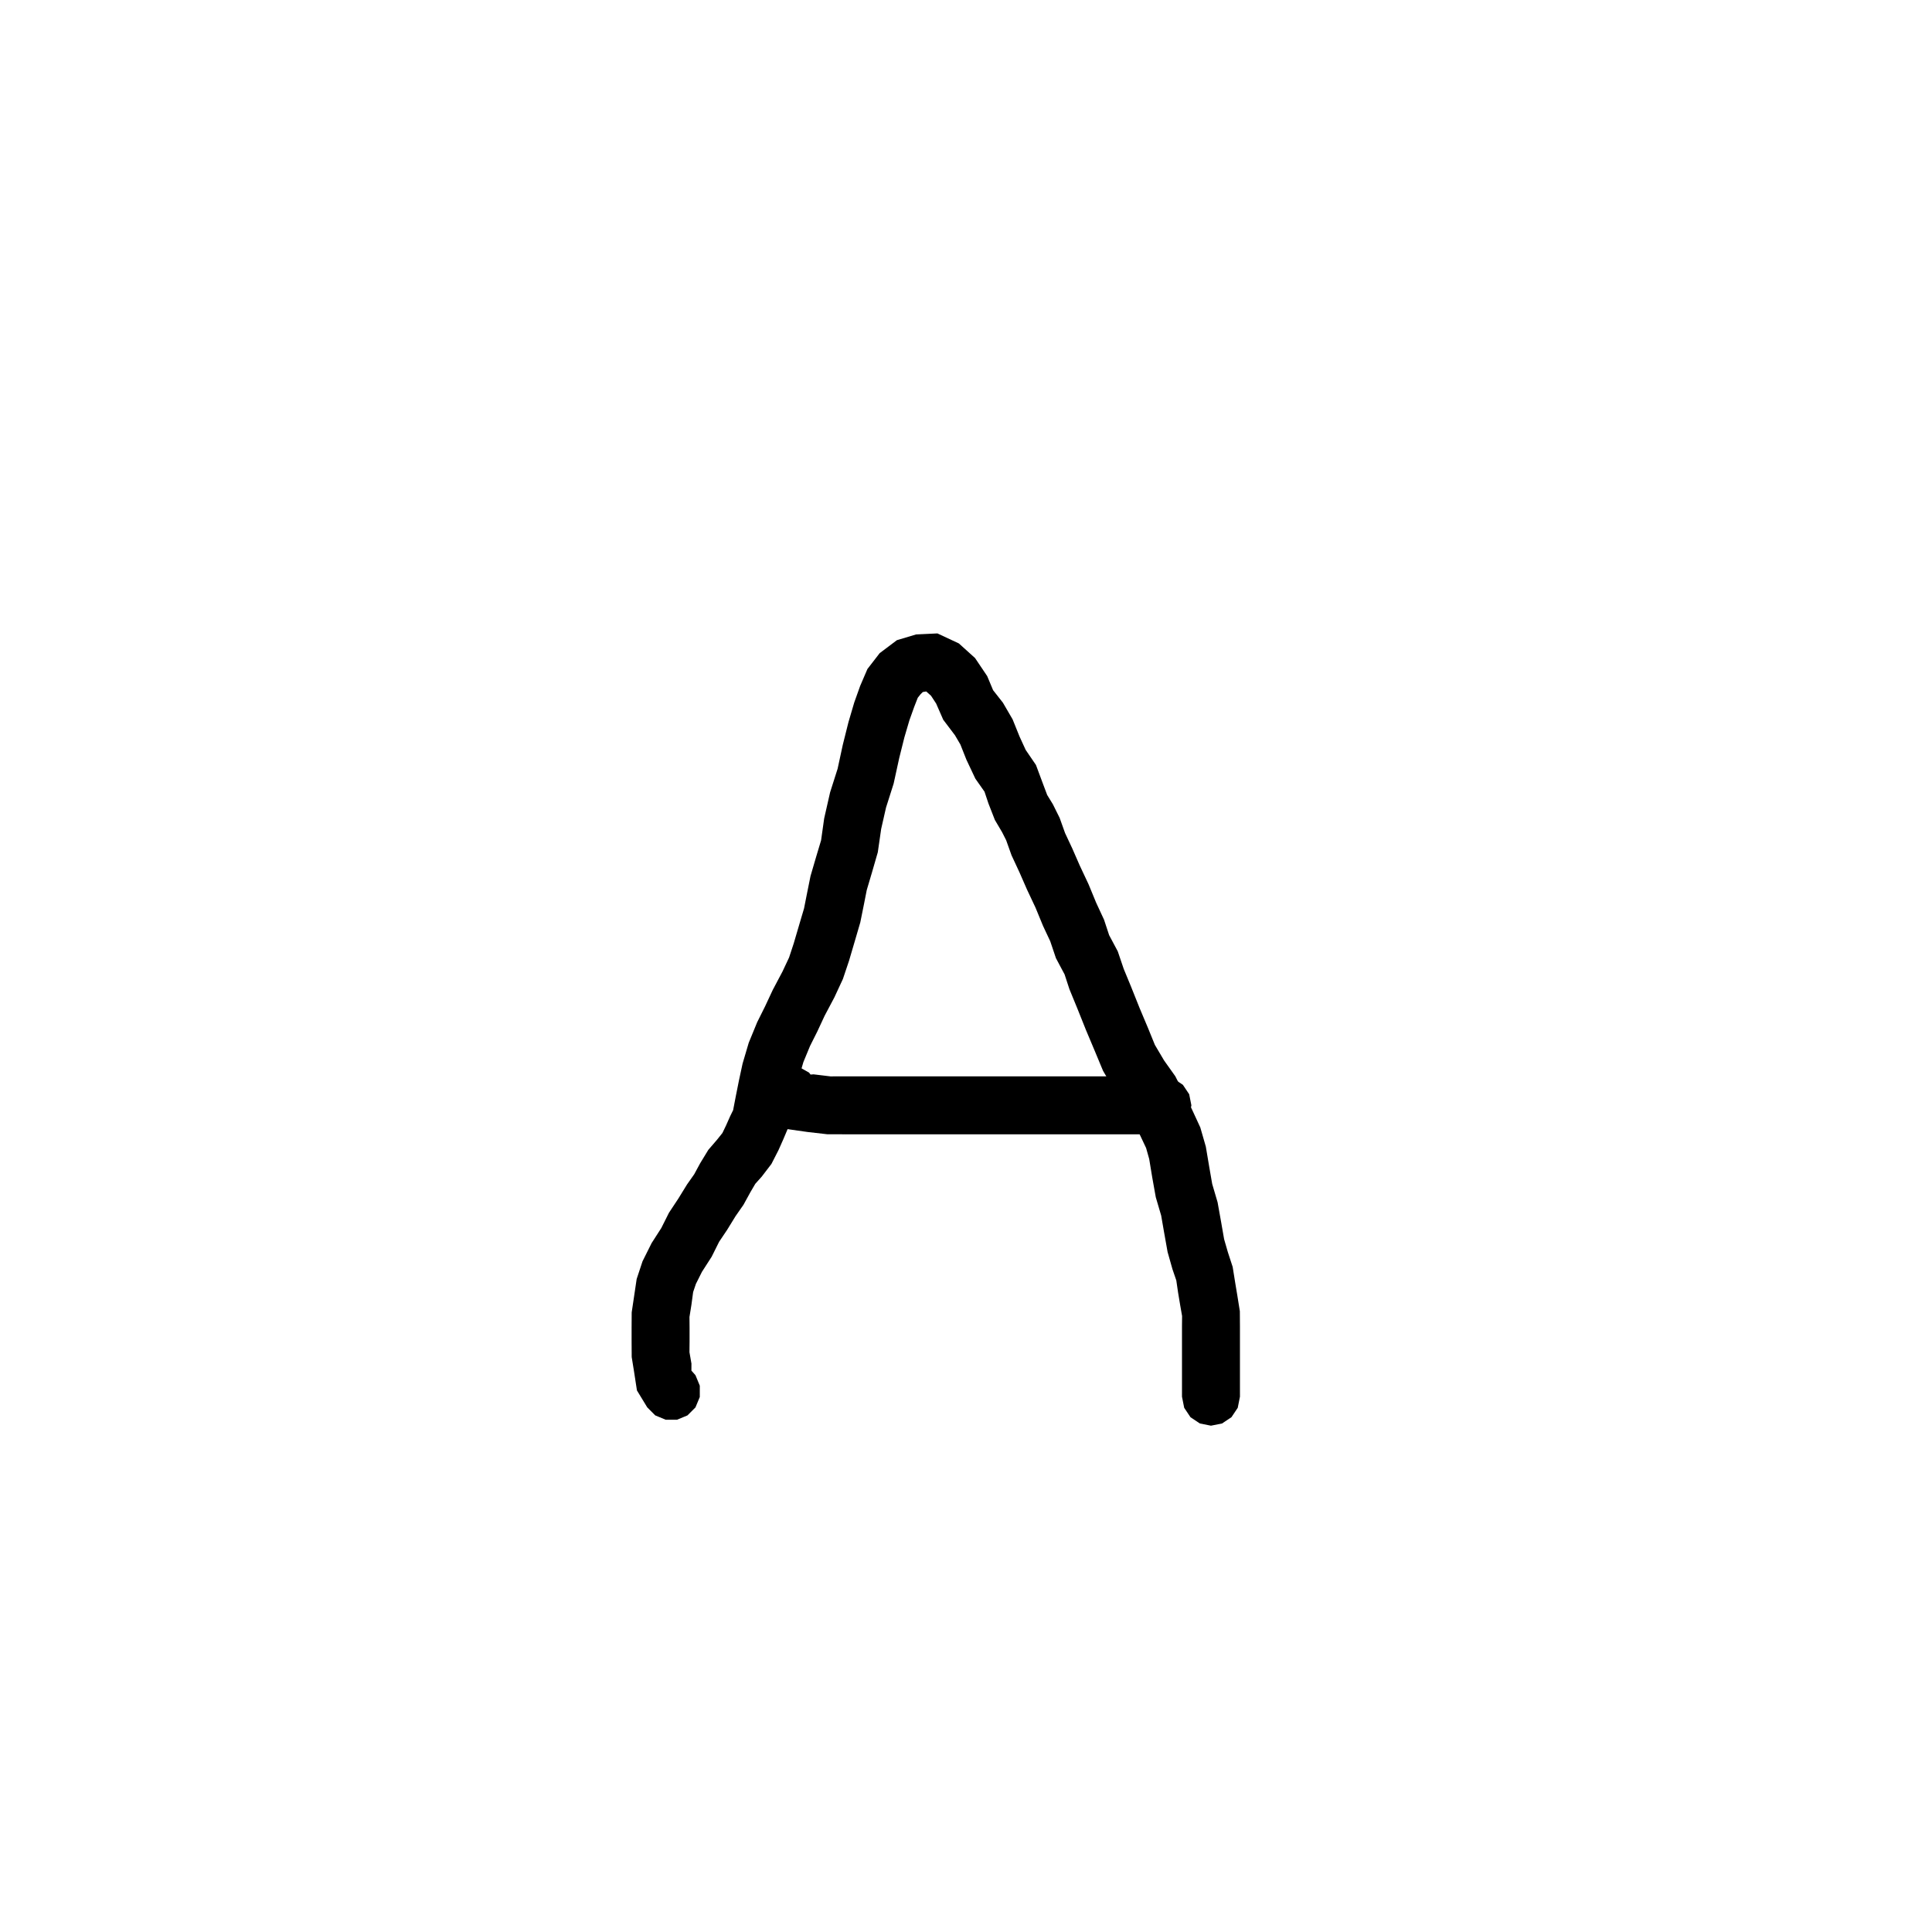
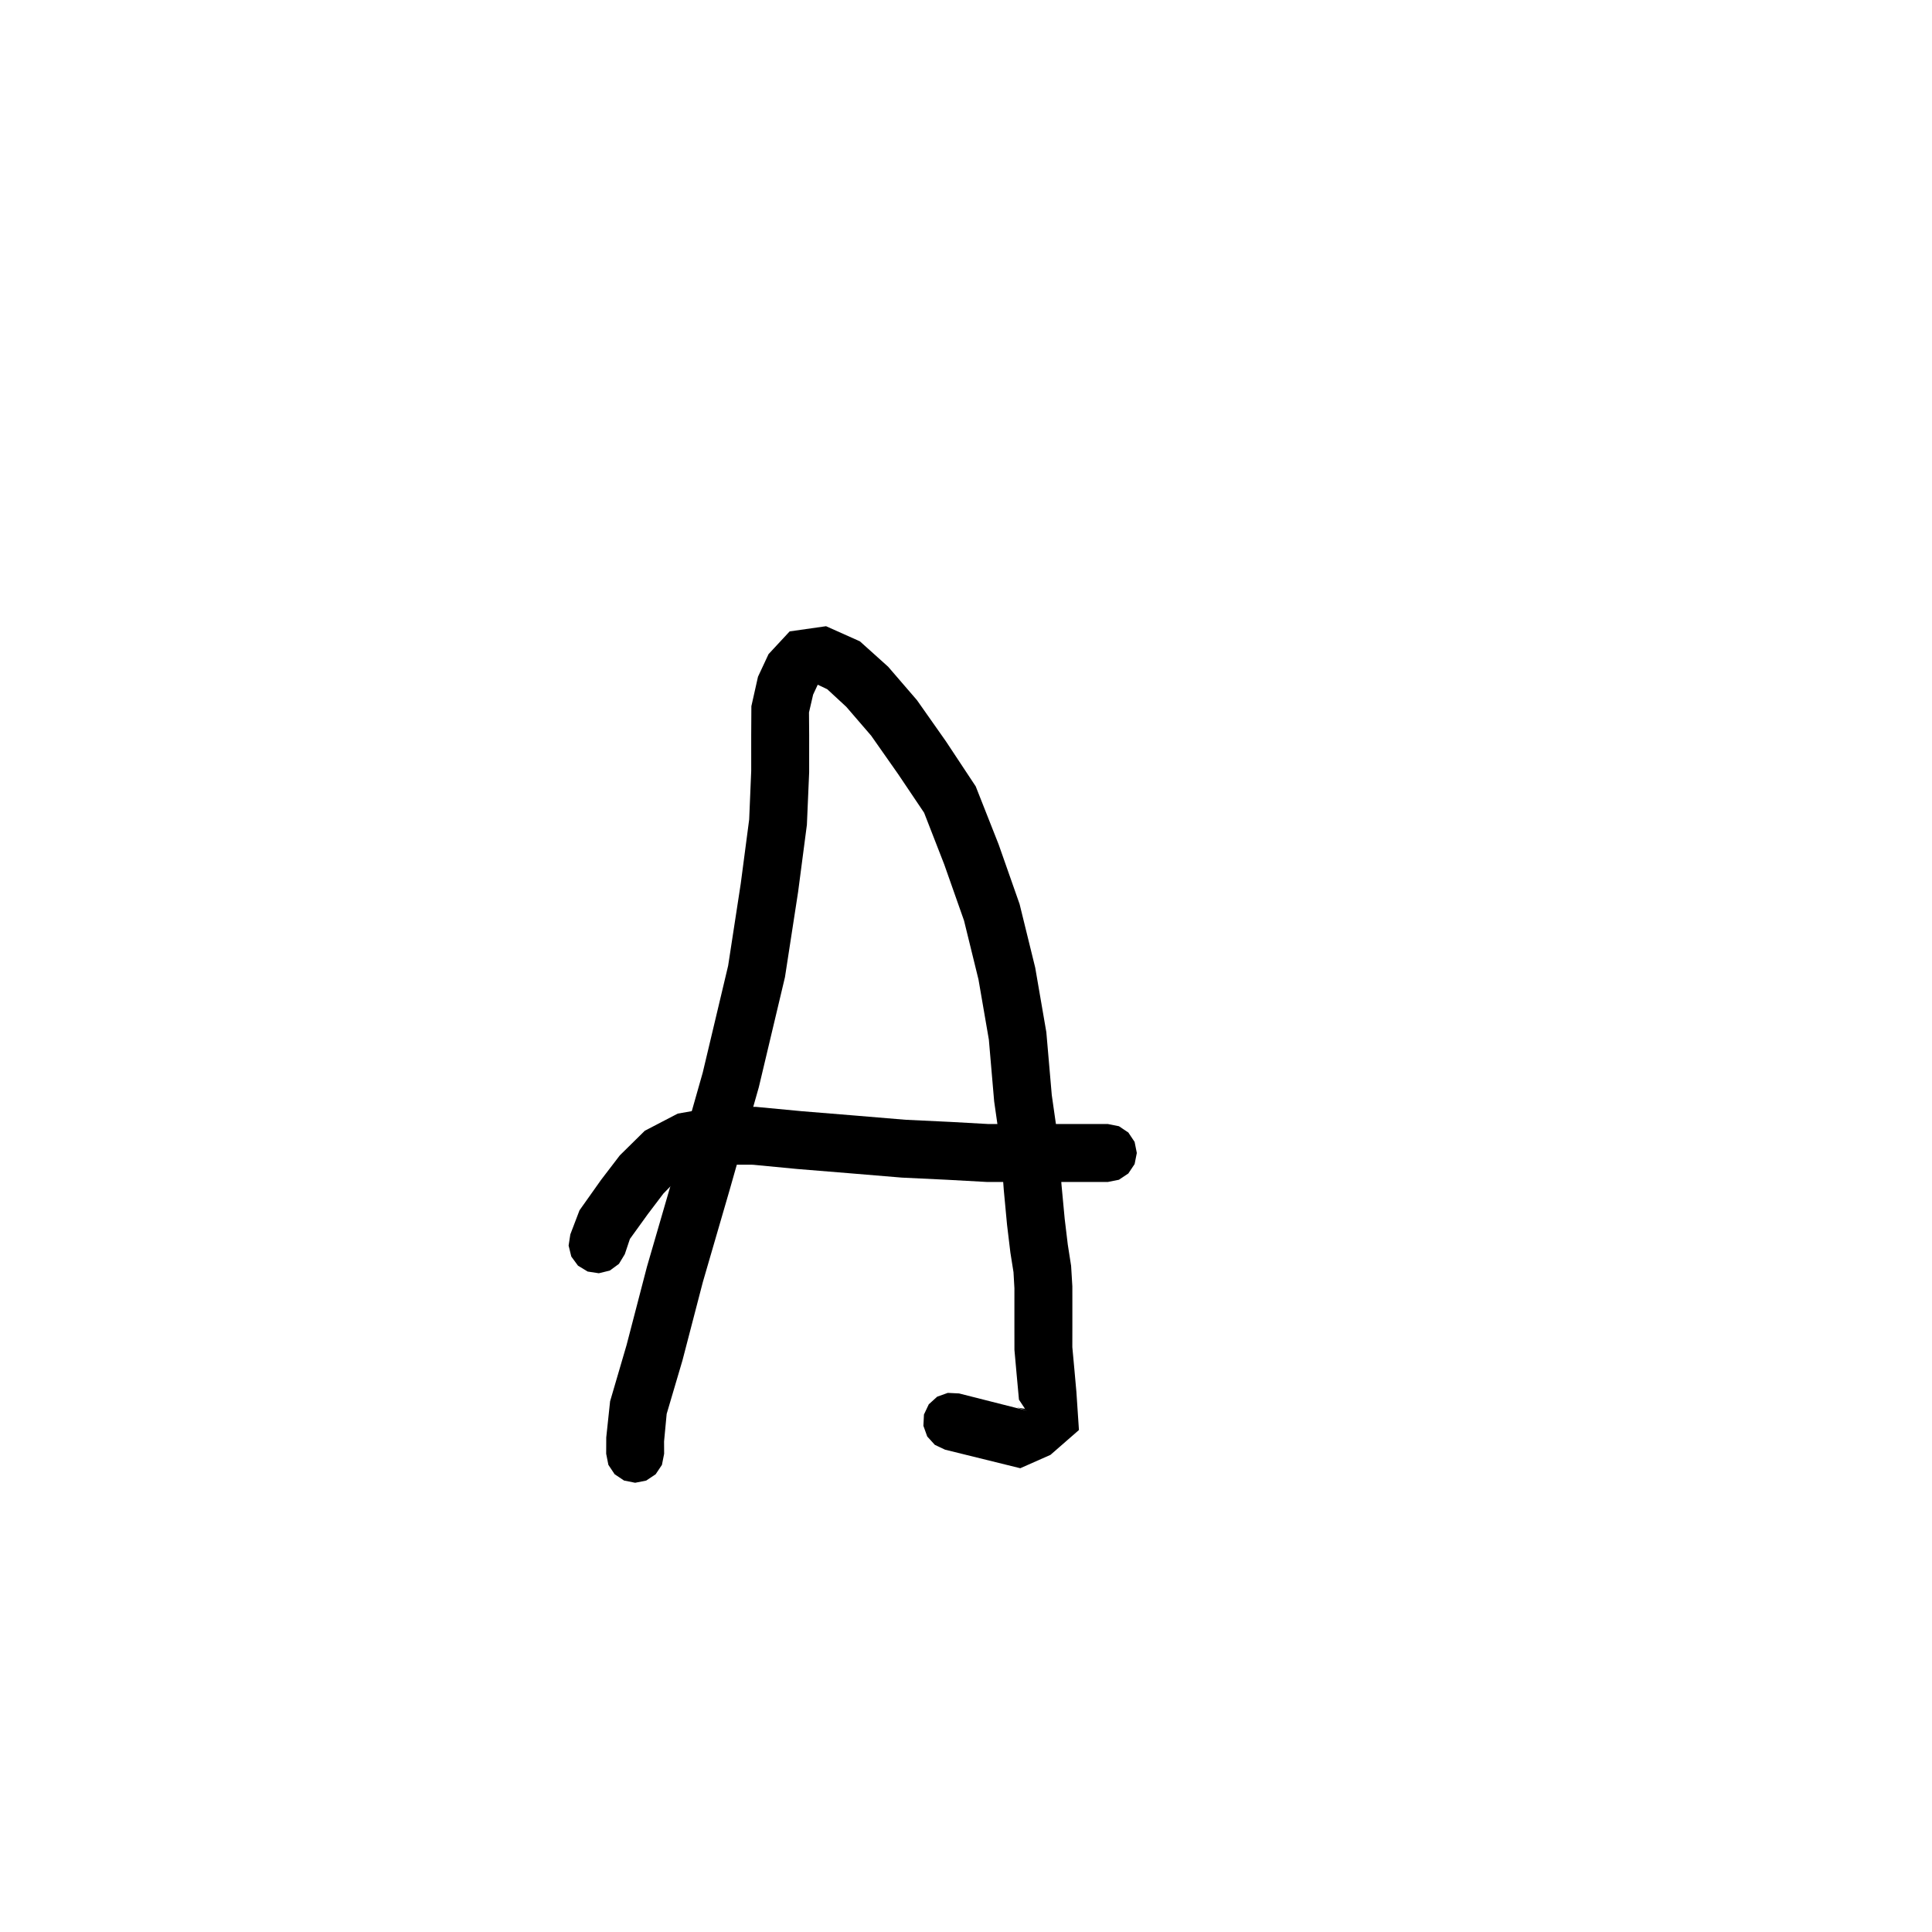
<svg xmlns="http://www.w3.org/2000/svg" viewBox="0 0 300 300" width="300" height="300">
-   <path d="M 107.995 213.546 L 107.362 212.828 L 107.367 211.736 L 107.059 209.971 L 107.075 208.333 L 107.075 206.155 L 107.06 204.503 L 107.361 202.625 L 107.63 200.631 L 108.06 199.362 L 108.995 197.495 L 110.504 195.149 L 111.667 192.819 L 112.9 190.985 L 114.22 188.839 L 115.45 187.074 L 116.536 185.095 L 117.283 183.821 L 118.281 182.706 L 119.786 180.74 L 120.886 178.588 L 121.601 176.981 L 122.479 174.905 L 123.075 172.014 L 123.571 169.53 L 124.025 167.396 L 124.749 164.921 L 125.78 162.426 L 126.904 160.185 L 128.049 157.727 L 129.558 154.878 L 130.884 152.023 L 131.839 149.181 L 132.699 146.26 L 133.585 143.232 L 134.135 140.51 L 134.59 138.205 L 135.38 135.535 L 136.304 132.343 L 136.827 128.72 L 137.583 125.394 L 138.762 121.683 L 139.635 117.689 L 140.434 114.492 L 141.211 111.851 L 141.966 109.739 L 142.511 108.345 L 142.959 107.786 L 143.297 107.456 L 144.011 107.341 L 143.709 107.164 L 143.731 107.285 L 144.571 108.035 L 145.366 109.251 L 146.463 111.758 L 148.288 114.173 L 149.128 115.605 L 150.059 117.956 L 151.454 120.913 L 152.874 122.93 L 153.487 124.768 L 154.485 127.325 L 155.608 129.228 L 156.235 130.466 L 157.068 132.802 L 158.298 135.447 L 159.476 138.138 L 160.796 140.941 L 161.963 143.777 L 163.081 146.158 L 163.968 148.79 L 165.309 151.304 L 166.062 153.608 L 167.278 156.567 L 168.626 159.936 L 169.976 163.143 L 171.278 166.273 L 173.197 169.549 L 174.808 171.791 L 175.802 173.814 L 176.948 176.104 L 177.966 178.258 L 178.448 179.969 L 178.911 182.784 L 179.469 185.903 L 180.307 188.752 L 180.758 191.352 L 181.303 194.41 L 182.062 197.089 L 182.657 198.826 L 182.925 200.666 L 183.265 202.705 L 183.554 204.35 L 183.538 205.987 L 183.538 207.998 L 183.538 210.009 L 183.538 212.02 L 183.538 213.863 L 183.538 215.763 L 183.538 216.88 L 183.881 218.602 L 184.857 220.062 L 186.316 221.037 L 188.038 221.38 L 189.761 221.037 L 191.22 220.062 L 192.196 218.602 L 192.538 216.88 L 192.538 215.763 L 192.538 213.863 L 192.538 212.02 L 192.538 210.009 L 192.538 207.998 L 192.538 205.987 L 192.523 203.603 L 192.142 201.226 L 191.812 199.244 L 191.409 196.726 L 190.664 194.442 L 190.082 192.428 L 189.621 189.788 L 189.067 186.691 L 188.229 183.842 L 187.782 181.264 L 187.24 178.046 L 186.381 175.066 L 185.053 172.192 L 183.852 169.789 L 182.501 167.12 L 180.76 164.67 L 179.328 162.249 L 178.283 159.681 L 176.952 156.52 L 175.619 153.186 L 174.489 150.448 L 173.567 147.725 L 172.226 145.211 L 171.437 142.816 L 170.209 140.17 L 169.03 137.308 L 167.669 134.414 L 166.5 131.742 L 165.384 129.36 L 164.542 127.004 L 163.493 124.891 L 162.605 123.442 L 161.927 121.642 L 160.864 118.787 L 159.268 116.448 L 158.317 114.377 L 157.237 111.701 L 155.731 109.112 L 154.205 107.17 L 153.291 104.984 L 151.404 102.178 L 148.893 99.912 L 145.563 98.357 L 142.246 98.516 L 139.272 99.406 L 136.595 101.422 L 134.696 103.88 L 133.566 106.508 L 132.645 109.088 L 131.746 112.144 L 130.869 115.65 L 130.066 119.364 L 128.9 123.026 L 127.979 127.074 L 127.497 130.489 L 126.746 132.995 L 125.859 136.022 L 125.309 138.745 L 124.854 141.05 L 124.064 143.72 L 123.248 146.496 L 122.528 148.681 L 121.508 150.853 L 120 153.702 L 118.799 156.272 L 117.577 158.722 L 116.262 161.925 L 115.31 165.147 L 114.758 167.706 L 114.249 170.249 L 113.839 172.385 L 113.377 173.326 L 112.752 174.735 L 112.176 175.934 L 111.334 176.985 L 109.987 178.551 L 108.722 180.629 L 107.798 182.337 L 106.682 183.923 L 105.32 186.134 L 103.872 188.322 L 102.689 190.684 L 101.181 193.03 L 99.771 195.855 L 98.86 198.608 L 98.459 201.306 L 98.089 203.785 L 98.075 206.155 L 98.075 208.333 L 98.09 210.718 L 98.453 212.974 L 98.904 215.904 L 100.506 218.538 L 101.746 219.781 L 103.368 220.454 L 105.124 220.456 L 106.747 219.786 L 107.989 218.546 L 108.663 216.925 L 108.665 215.169 Z" fill="black" fill-rule="nonzero" />
-   <path d="M 118.659 171.971 L 121.496 175.223 L 125.411 175.776 L 128.474 176.128 L 132.068 176.134 L 135.755 176.134 L 139.106 176.134 L 142.458 176.134 L 144.971 176.134 L 147.485 176.134 L 149.999 176.134 L 152.512 176.134 L 154.858 176.134 L 157.204 176.134 L 159.551 176.134 L 161.561 176.134 L 163.907 176.134 L 166.421 176.134 L 169.27 176.134 L 172.119 176.134 L 174.968 176.134 L 177.146 176.134 L 179.38 176.134 L 180.498 176.134 L 182.22 175.792 L 183.679 174.816 L 184.655 173.356 L 184.998 171.634 L 184.655 169.912 L 183.679 168.452 L 182.22 167.477 L 180.498 167.134 L 179.38 167.134 L 177.146 167.134 L 174.968 167.134 L 172.119 167.134 L 169.27 167.134 L 166.421 167.134 L 163.907 167.134 L 161.561 167.134 L 159.551 167.134 L 157.204 167.134 L 154.858 167.134 L 152.512 167.134 L 149.999 167.134 L 147.485 167.134 L 144.971 167.134 L 142.458 167.134 L 139.106 167.134 L 135.755 167.134 L 132.068 167.134 L 128.959 167.141 L 126.325 166.822 L 124.989 166.928 L 126.709 167.946 L 125.632 166.559 L 124.107 165.69 L 122.365 165.47 L 120.671 165.934 L 119.284 167.01 L 118.415 168.536 L 118.195 170.278 Z" fill="black" fill-rule="nonzero" />
+   <path d="M 103.127 225.743 L 103.116 223.832 L 103.52 219.55 L 105.97 211.252 L 109.136 199.085 L 113.295 184.782 L 117.828 168.826 L 121.889 151.732 L 123.933 138.474 L 125.294 128.073 L 125.645 119.929 L 125.647 114.146 L 125.62 110.629 L 126.261 107.861 L 126.957 106.368 L 127.015 105.895 L 126.368 106.033 L 128.454 107.021 L 131.411 109.754 L 135.268 114.228 L 139.452 120.19 L 143.496 126.203 L 146.621 134.229 L 149.695 142.952 L 151.939 152.097 L 153.549 161.43 L 154.373 171.02 L 155.373 178.019 L 155.863 184.742 L 156.373 190.183 L 156.89 194.49 L 157.376 197.548 L 157.518 200.042 L 157.516 201.889 L 157.516 203.724 L 157.516 206.059 L 157.521 209.609 L 157.868 213.473 L 158.224 217.343 L 159.163 218.756 L 157.912 218.569 L 159.487 219.05 L 148.928 216.373 L 147.174 216.287 L 145.521 216.88 L 144.221 218.059 L 143.471 219.647 L 143.386 221.401 L 143.978 223.054 L 145.158 224.354 L 146.745 225.104 L 158.428 227.987 L 163.117 225.911 L 167.537 222.054 L 167.142 216.127 L 166.831 212.658 L 166.511 209.181 L 166.516 206.059 L 166.516 203.724 L 166.516 201.889 L 166.513 199.732 L 166.321 196.554 L 165.807 193.274 L 165.323 189.24 L 164.832 184.005 L 164.321 177.049 L 163.319 170.036 L 162.475 160.276 L 160.749 150.259 L 158.322 140.387 L 155.058 131.095 L 151.51 122.107 L 146.88 115.108 L 142.39 108.725 L 137.906 103.524 L 133.524 99.585 L 128.27 97.237 L 122.618 98.042 L 119.34 101.573 L 117.7 105.084 L 116.673 109.656 L 116.647 114.146 L 116.648 119.706 L 116.332 127.243 L 115.025 137.192 L 113.065 149.957 L 109.119 166.559 L 104.645 182.297 L 100.462 196.685 L 97.29 208.873 L 94.736 217.59 L 94.138 223.205 L 94.127 225.743 L 94.47 227.465 L 95.445 228.925 L 96.905 229.9 L 98.627 230.243 L 100.349 229.9 L 101.809 228.925 L 102.785 227.465 Z" fill="black" fill-rule="nonzero" />
+   <path d="M 97.018 194.752 L 97.814 192.379 L 100.584 188.542 L 103.015 185.335 L 105.47 182.823 L 108.033 181.478 L 111.828 180.853 L 116.907 180.86 L 123.755 181.517 L 131.953 182.186 L 140.031 182.858 L 147.106 183.196 L 153.199 183.533 L 157.845 183.536 L 161.515 183.536 L 164.351 183.536 L 166.853 183.536 L 169.8 183.536 L 172.024 183.536 L 173.746 183.193 L 175.206 182.218 L 176.182 180.758 L 176.524 179.036 L 176.182 177.314 L 175.206 175.854 L 173.746 174.878 L 172.024 174.536 L 169.8 174.536 L 166.853 174.536 L 164.351 174.536 L 161.515 174.536 L 157.845 174.536 L 153.484 174.538 L 147.567 174.208 L 140.629 173.878 L 132.693 173.216 L 124.544 172.551 L 117.38 171.873 L 111.116 171.881 L 105.236 172.923 L 100.125 175.582 L 96.242 179.409 L 93.335 183.208 L 89.988 187.933 L 88.56 191.677 L 88.293 193.412 L 88.711 195.118 L 89.75 196.533 L 91.251 197.444 L 92.987 197.71 L 94.692 197.292 L 96.108 196.254 Z" fill="black" fill-rule="nonzero" />
</svg>
